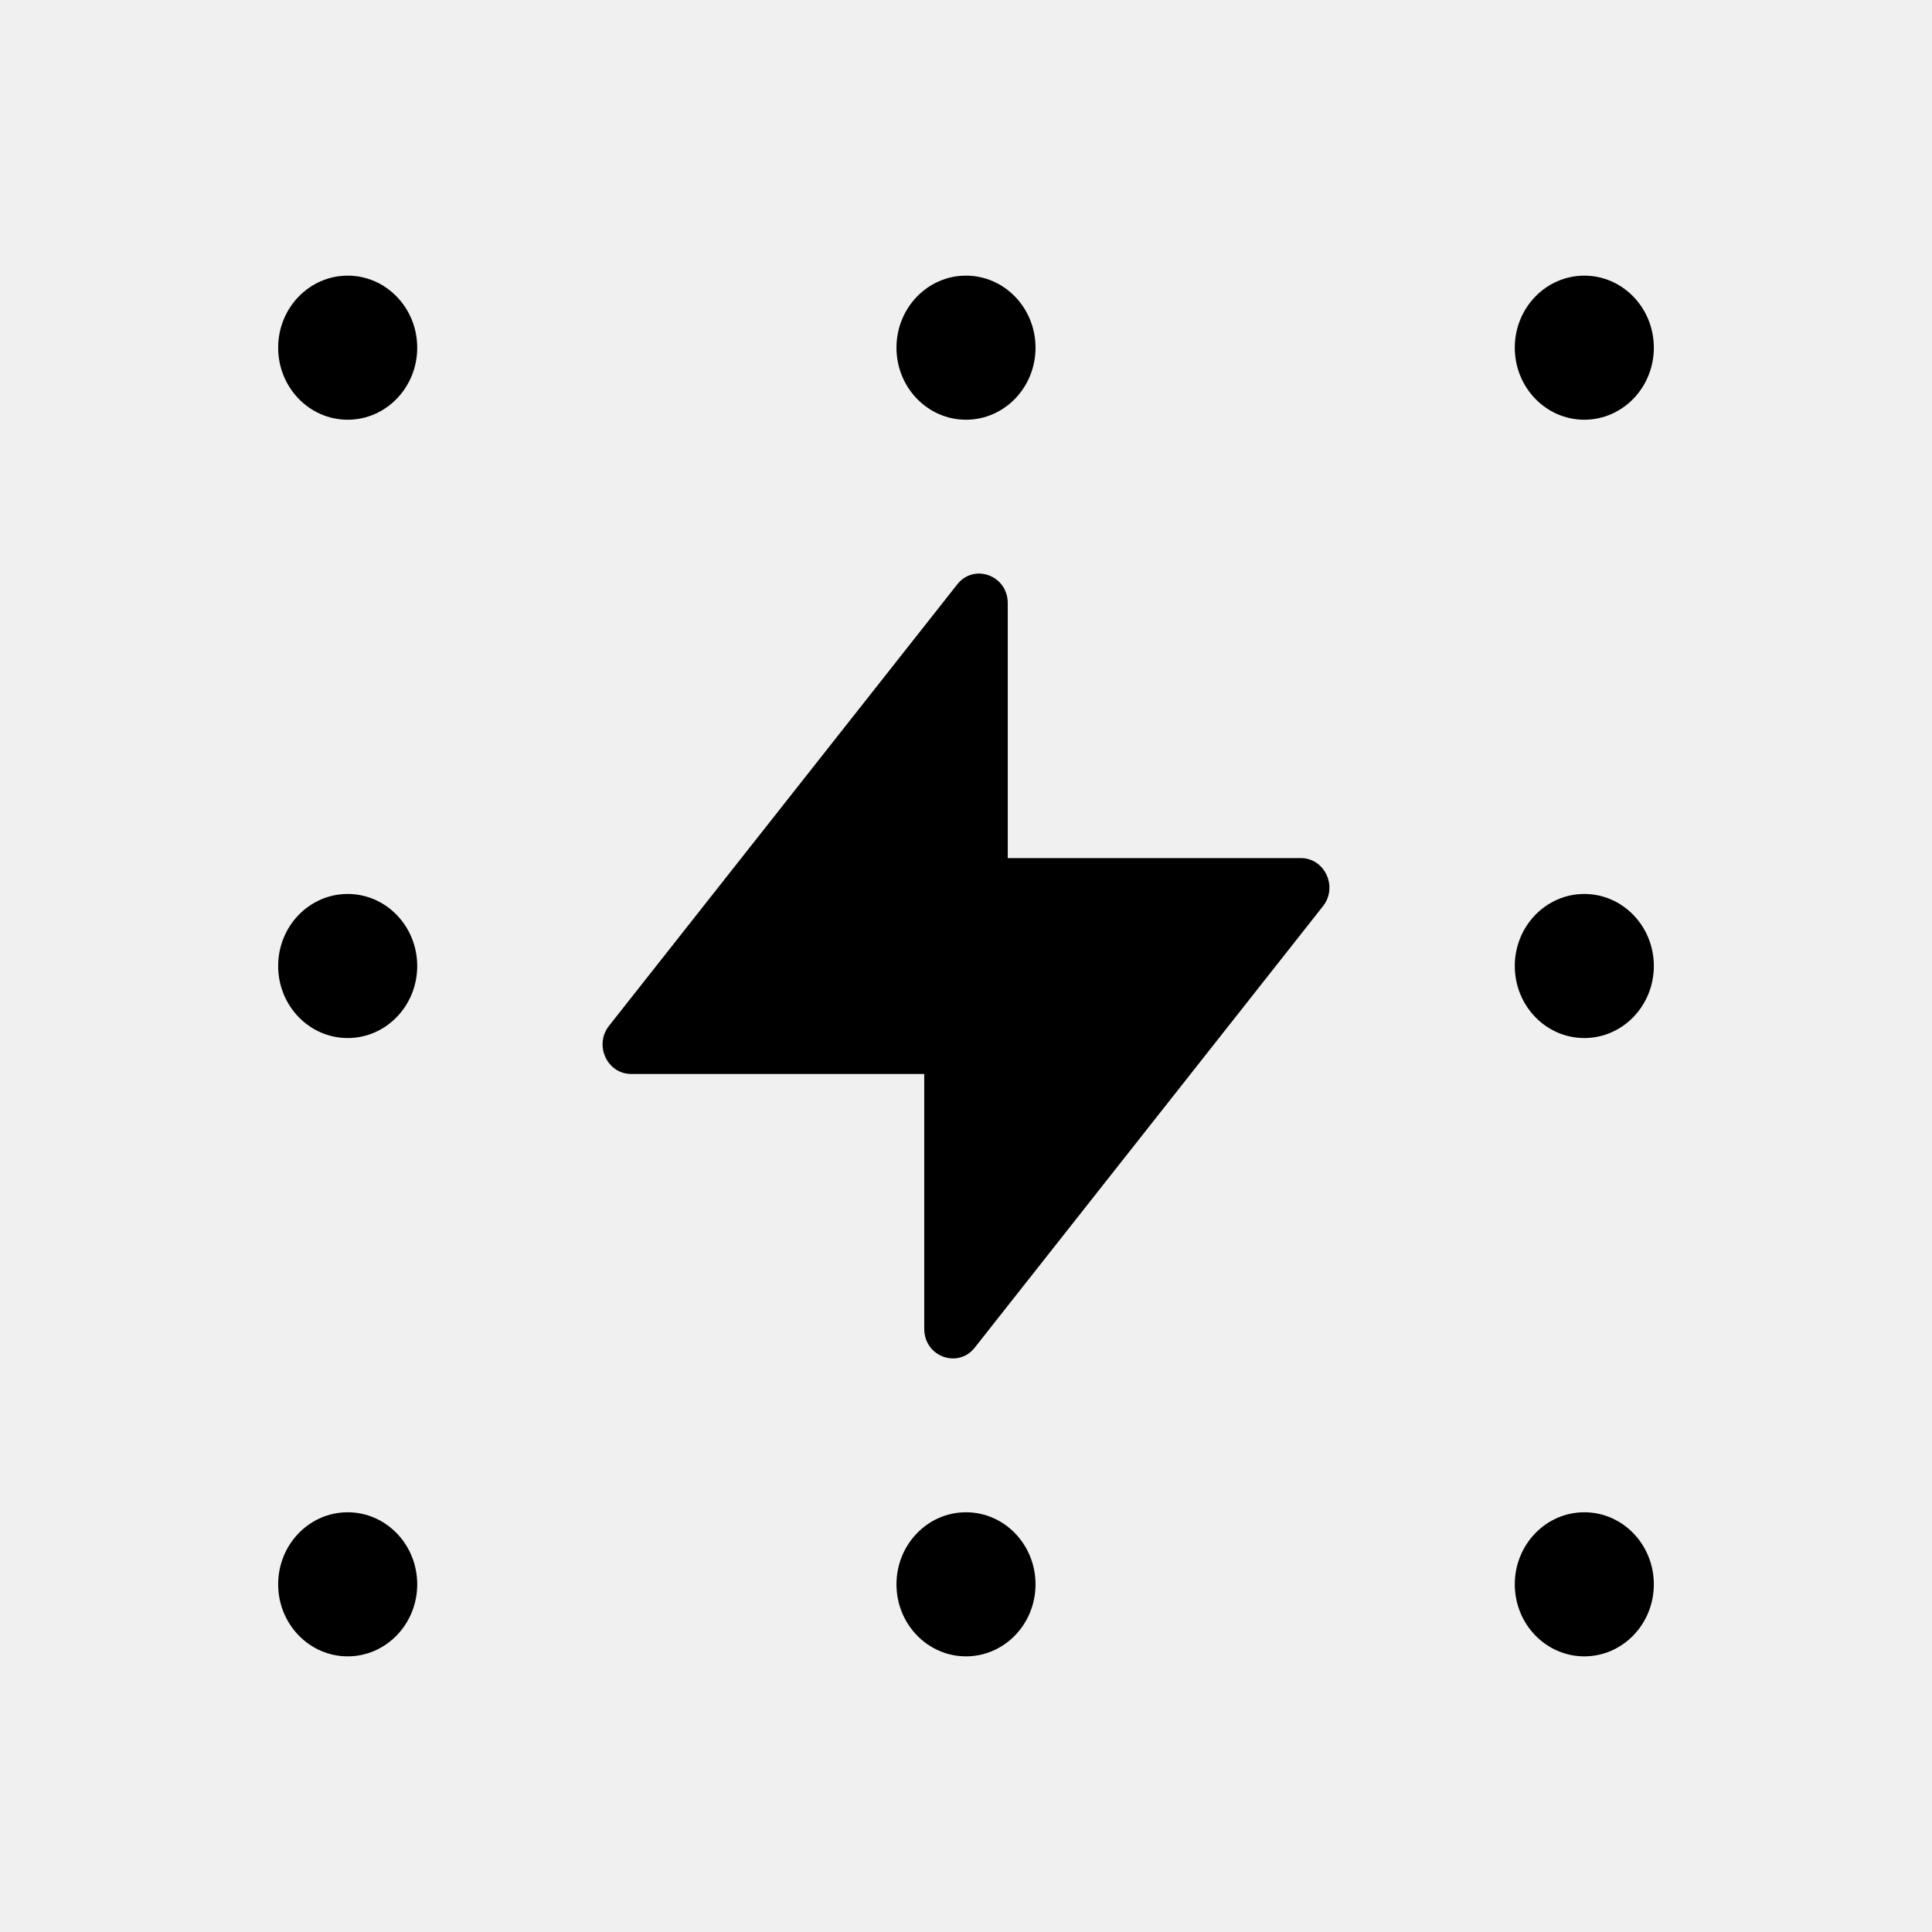
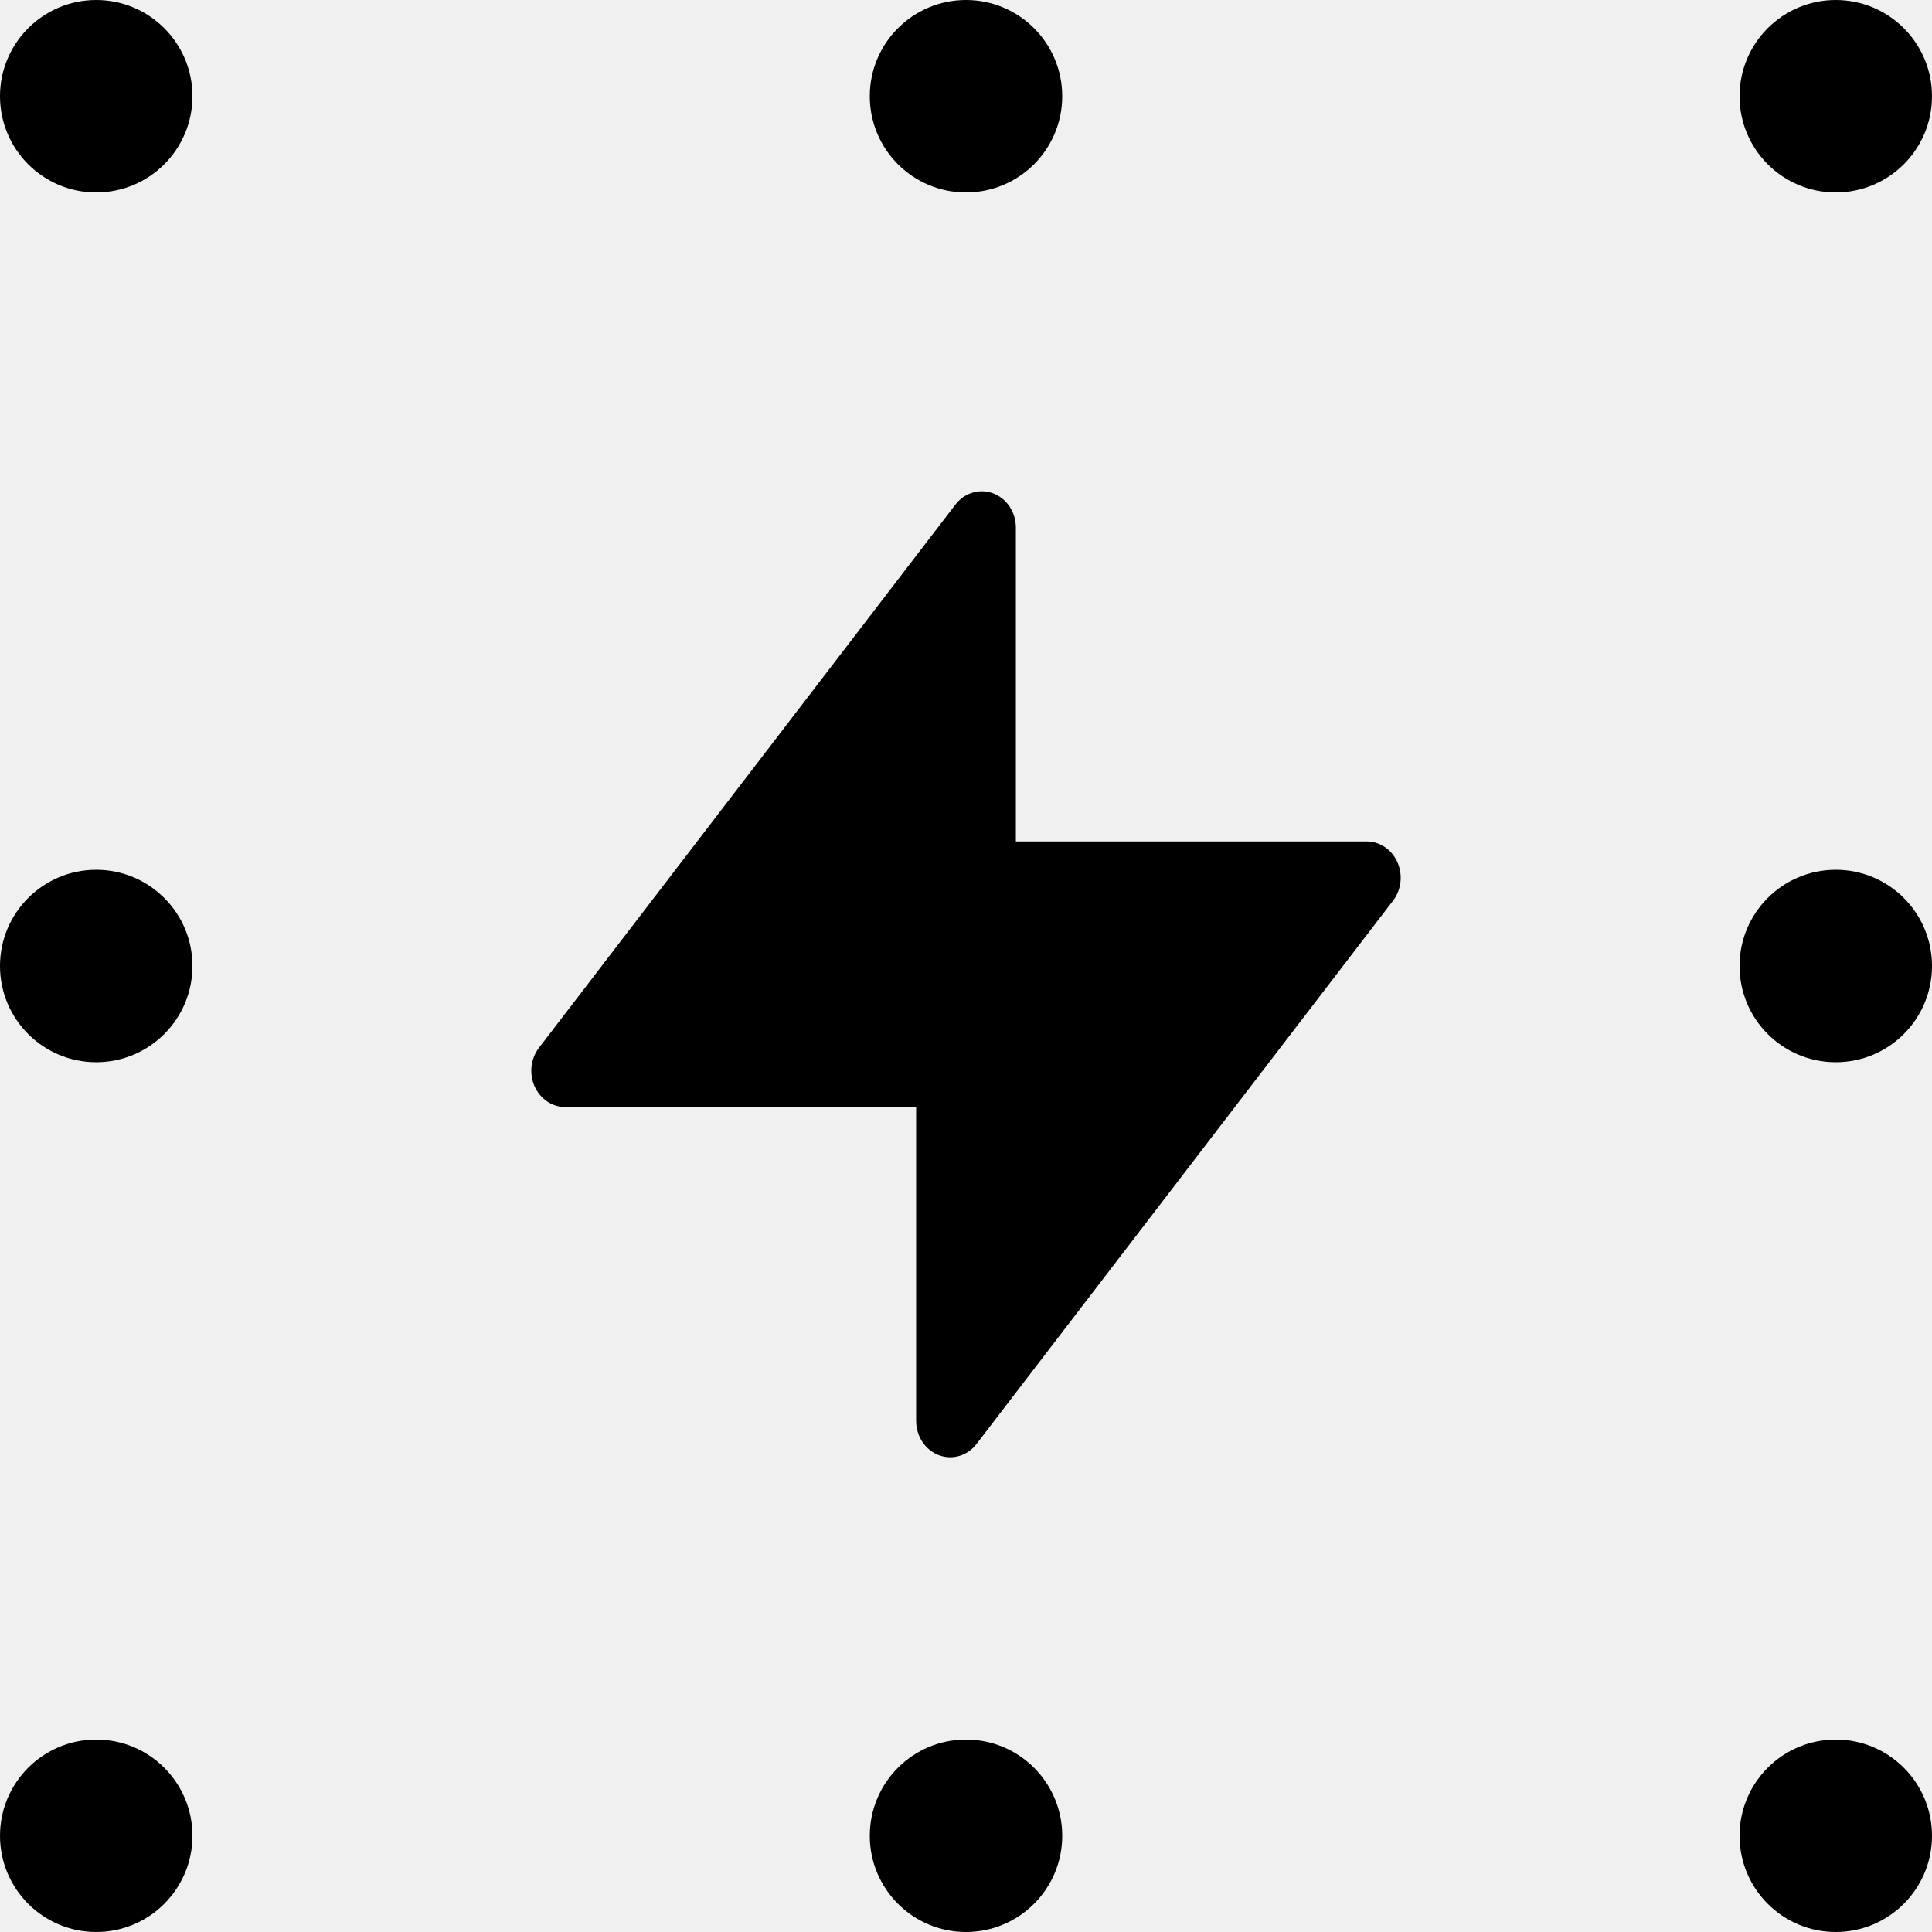
- <svg xmlns="http://www.w3.org/2000/svg" width="512" height="512" viewBox="0 0 512 512" fill="none">
+ <svg xmlns="http://www.w3.org/2000/svg" width="1024" height="1024" viewBox="0 0 1024 1024" fill="none">
  <style>
- path { fill: black; }
- @media ( prefers-color-scheme: dark ) {
-   path { fill: white; }
- }
- </style>
-   <path d="M419.859 438.95C430.035 438.95 438.285 430.403 438.285 419.859C438.285 409.315 430.035 400.768 419.859 400.768C409.683 400.768 401.434 409.315 401.434 419.859C401.434 430.403 409.683 438.95 419.859 438.95Z" />
-   <path d="M256 438.95C266.176 438.95 274.425 430.403 274.425 419.859C274.425 409.315 266.176 400.768 256 400.768C245.824 400.768 237.574 409.315 237.574 419.859C237.574 430.403 245.824 438.95 256 438.95Z" />
-   <path d="M92.141 438.95C102.317 438.95 110.566 430.403 110.566 419.859C110.566 409.315 102.317 400.768 92.141 400.768C81.965 400.768 73.715 409.315 73.715 419.859C73.715 430.403 81.965 438.95 92.141 438.95Z" />
-   <path d="M419.859 275.091C430.035 275.091 438.285 266.544 438.285 256C438.285 245.456 430.035 236.909 419.859 236.909C409.683 236.909 401.434 245.456 401.434 256C401.434 266.544 409.683 275.091 419.859 275.091Z" />
-   <path d="M92.141 275.091C102.317 275.091 110.566 266.544 110.566 256C110.566 245.456 102.317 236.909 92.141 236.909C81.965 236.909 73.715 245.456 73.715 256C73.715 266.544 81.965 275.091 92.141 275.091Z" />
-   <path d="M419.859 111.232C430.035 111.232 438.285 102.685 438.285 92.141C438.285 81.597 430.035 73.05 419.859 73.05C409.683 73.05 401.434 81.597 401.434 92.141C401.434 102.685 409.683 111.232 419.859 111.232Z" />
-   <path d="M256 111.232C266.176 111.232 274.425 102.685 274.425 92.141C274.425 81.597 266.176 73.05 256 73.05C245.824 73.05 237.574 81.597 237.574 92.141C237.574 102.685 245.824 111.232 256 111.232Z" />
-   <path d="M92.141 111.232C102.317 111.232 110.566 102.685 110.566 92.141C110.566 81.597 102.317 73.05 92.141 73.05C81.965 73.05 73.715 81.597 73.715 92.141C73.715 102.685 81.965 111.232 92.141 111.232Z" />
-   <path d="M344.736 227.405H267.066V159.846C267.066 152.384 257.933 149.152 253.53 155.059L161.28 272C157.44 277.12 160.979 284.614 167.258 284.614H244.934V352.154C244.934 359.616 254.067 362.848 258.47 356.941L350.72 240C354.56 234.88 351.014 227.405 344.736 227.405Z" />
+     path,
+     circle {
+       fill: black;
+     }
+     @media (prefers-color-scheme: dark) {
+       path,
+       circle {
+         fill: white;
+       }
+     }
+   </style>
+   <path d="M724.253 445.97H538.428V279.635C538.429 275.623 537.255 271.71 535.069 268.444C532.883 265.178 529.795 262.721 526.236 261.418C522.677 260.114 518.826 260.028 515.219 261.172C511.612 262.316 508.43 264.632 506.118 267.798L285.415 555.682C283.331 558.533 282.042 561.951 281.695 565.547C281.348 569.142 281.957 572.769 283.452 576.013C284.947 579.257 287.268 581.986 290.15 583.89C293.032 585.793 296.358 586.793 299.748 586.776H485.572V753.11C485.571 757.123 486.745 761.035 488.931 764.301C491.117 767.567 494.205 770.024 497.764 771.328C501.323 772.631 505.175 772.717 508.782 771.573C512.388 770.43 515.57 768.113 517.882 764.947L738.585 477.064C740.669 474.213 741.958 470.794 742.305 467.199C742.652 463.603 742.043 459.976 740.548 456.733C739.053 453.489 736.732 450.759 733.85 448.856C730.968 446.952 727.643 445.952 724.253 445.97V445.97Z" />
+   <circle cx="973" cy="973" r="51" />
+   <circle cx="512" cy="973" r="51" />
+   <circle cx="51" cy="973" r="51" />
+   <circle cx="973" cy="512" r="51" />
+   <circle cx="51" cy="512" r="51" />
+   <circle cx="973" cy="51" r="51" />
+   <circle cx="512" cy="51" r="51" />
+   <circle cx="51" cy="51" r="51" />
</svg>
